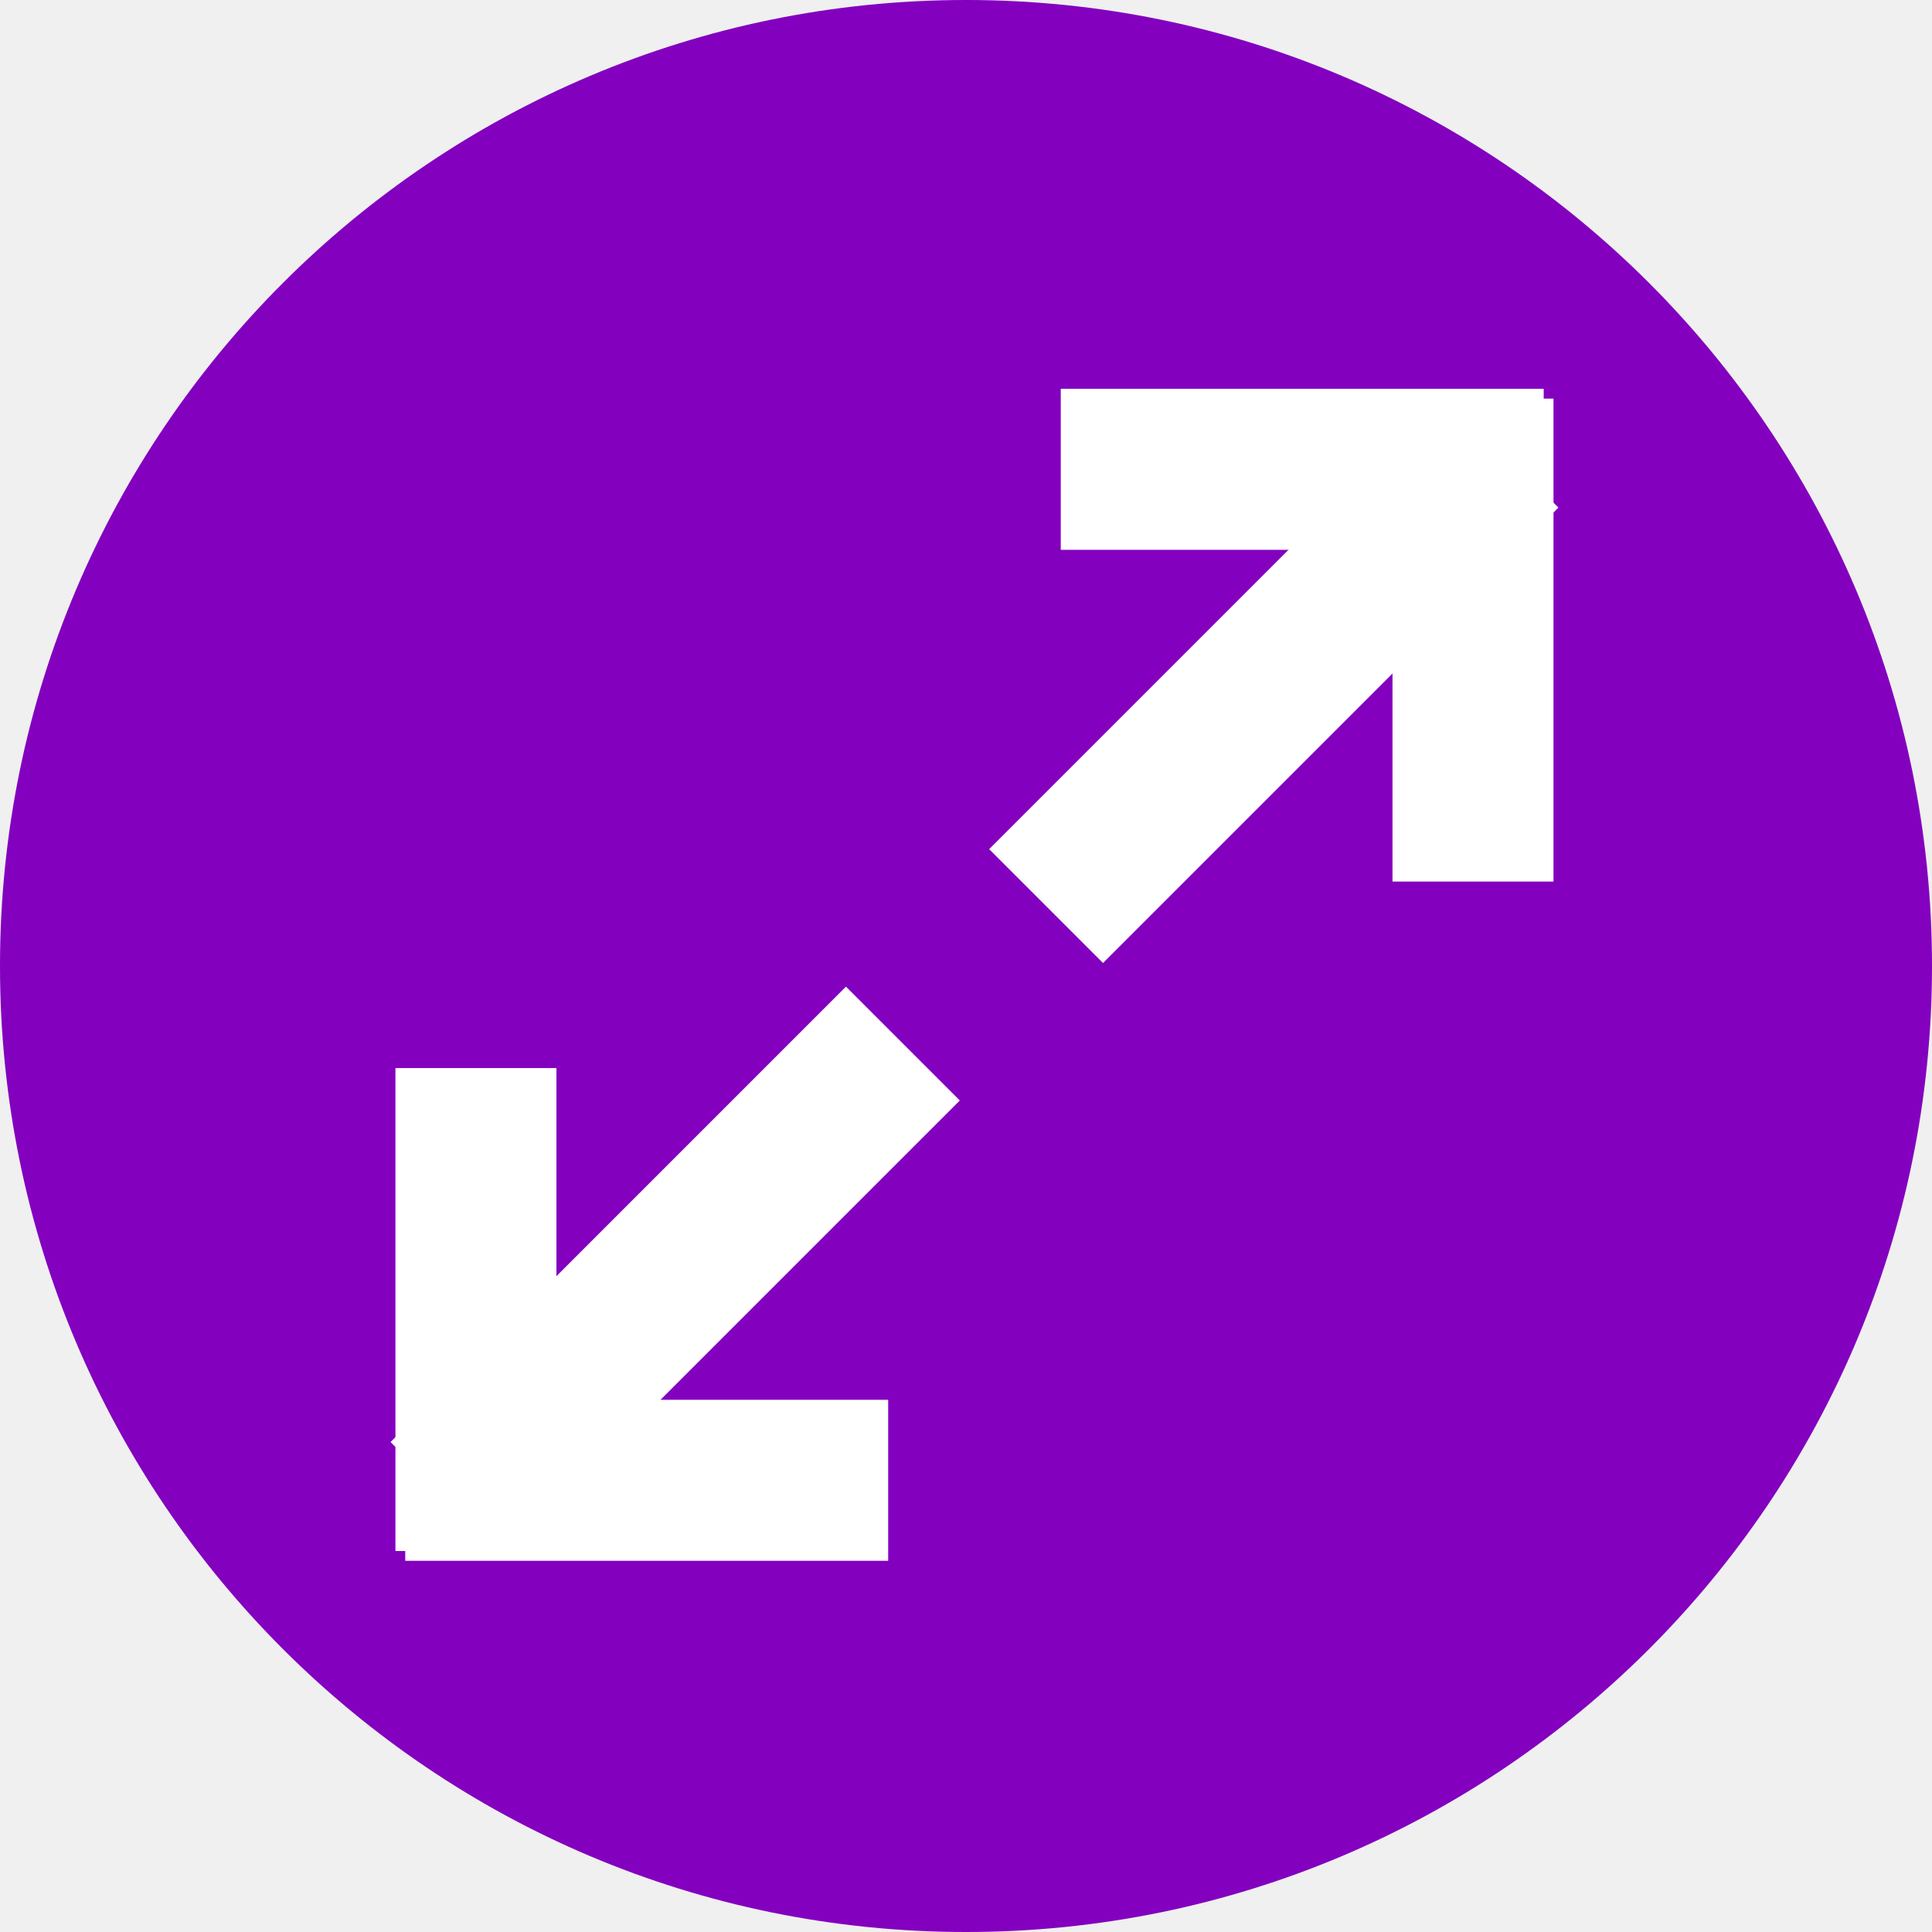
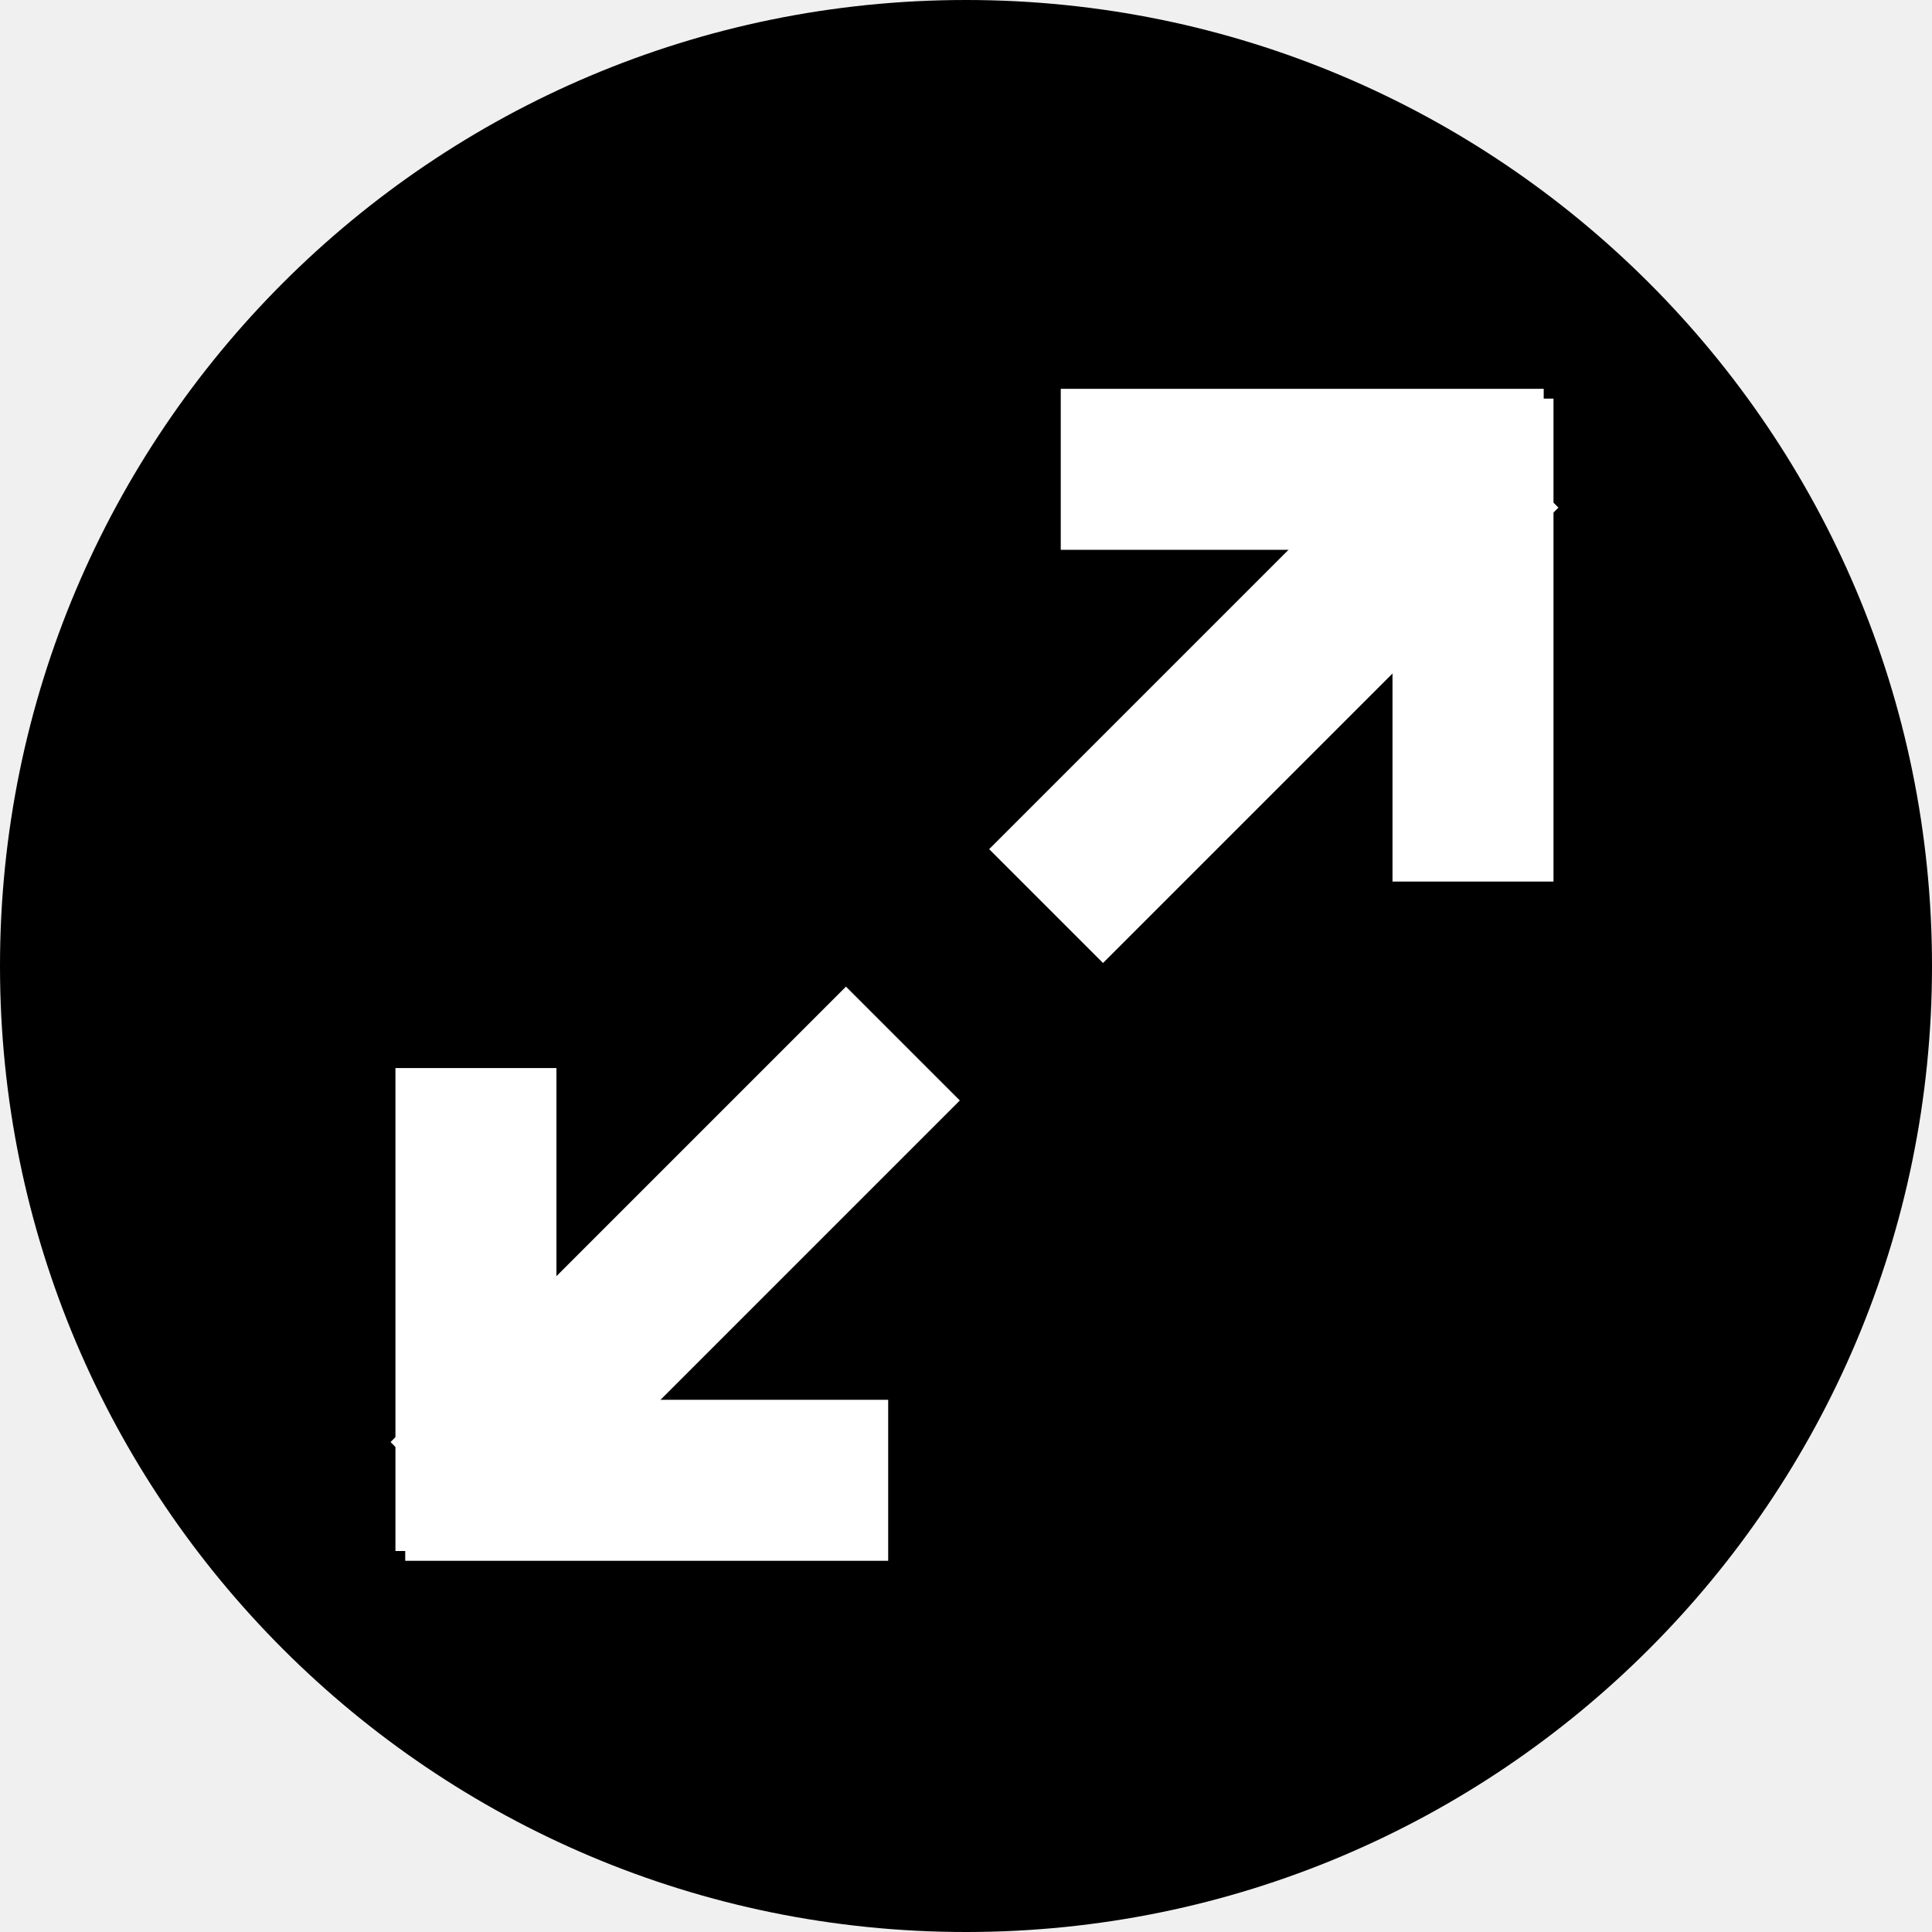
<svg xmlns="http://www.w3.org/2000/svg" width="24px" height="24px" viewBox="0 0 24 24" version="1.1">
  <g id="dock" stroke="none" stroke-width="1" fill="none" fill-rule="evenodd">
    <g id="Group-8-Copy-2">
-       <circle id="Oval" fill="#8300BF" cx="12" cy="12" r="12" />
+       <circle id="Oval" fill="currentColor" cx="12" cy="12" r="12" />
      <g id="Group-5" transform="translate(2.97294, 3.512563)" stroke="#FFFFFF" stroke-linecap="square" stroke-width="2">
        <line x1="10.729" y1="7.036" x2="14.972" y2="2.793" id="Line" />
        <g id="Group" transform="translate(14.2645, 3.5) rotate(-315) translate(-14.2645, -3.5) translate(11.2645, 2)">
          <line x1="2.27373675e-13" y1="2.828" x2="2.828" y2="0" id="Line" />
          <line x1="3" y1="0" x2="5.828" y2="2.828" id="Line" />
        </g>
        <line x1="7.536" y1="10.158" x2="3.293" y2="14.401" id="Line" />
        <g id="Group" transform="translate(4, 13.69397) rotate(-135) translate(-4, -13.69397) translate(1, 12.19397)">
          <line x1="2.27373675e-13" y1="2.828" x2="2.828" y2="0" id="Line" />
          <line x1="3" y1="0" x2="5.828" y2="2.828" id="Line" />
        </g>
      </g>
    </g>
  </g>
</svg>
